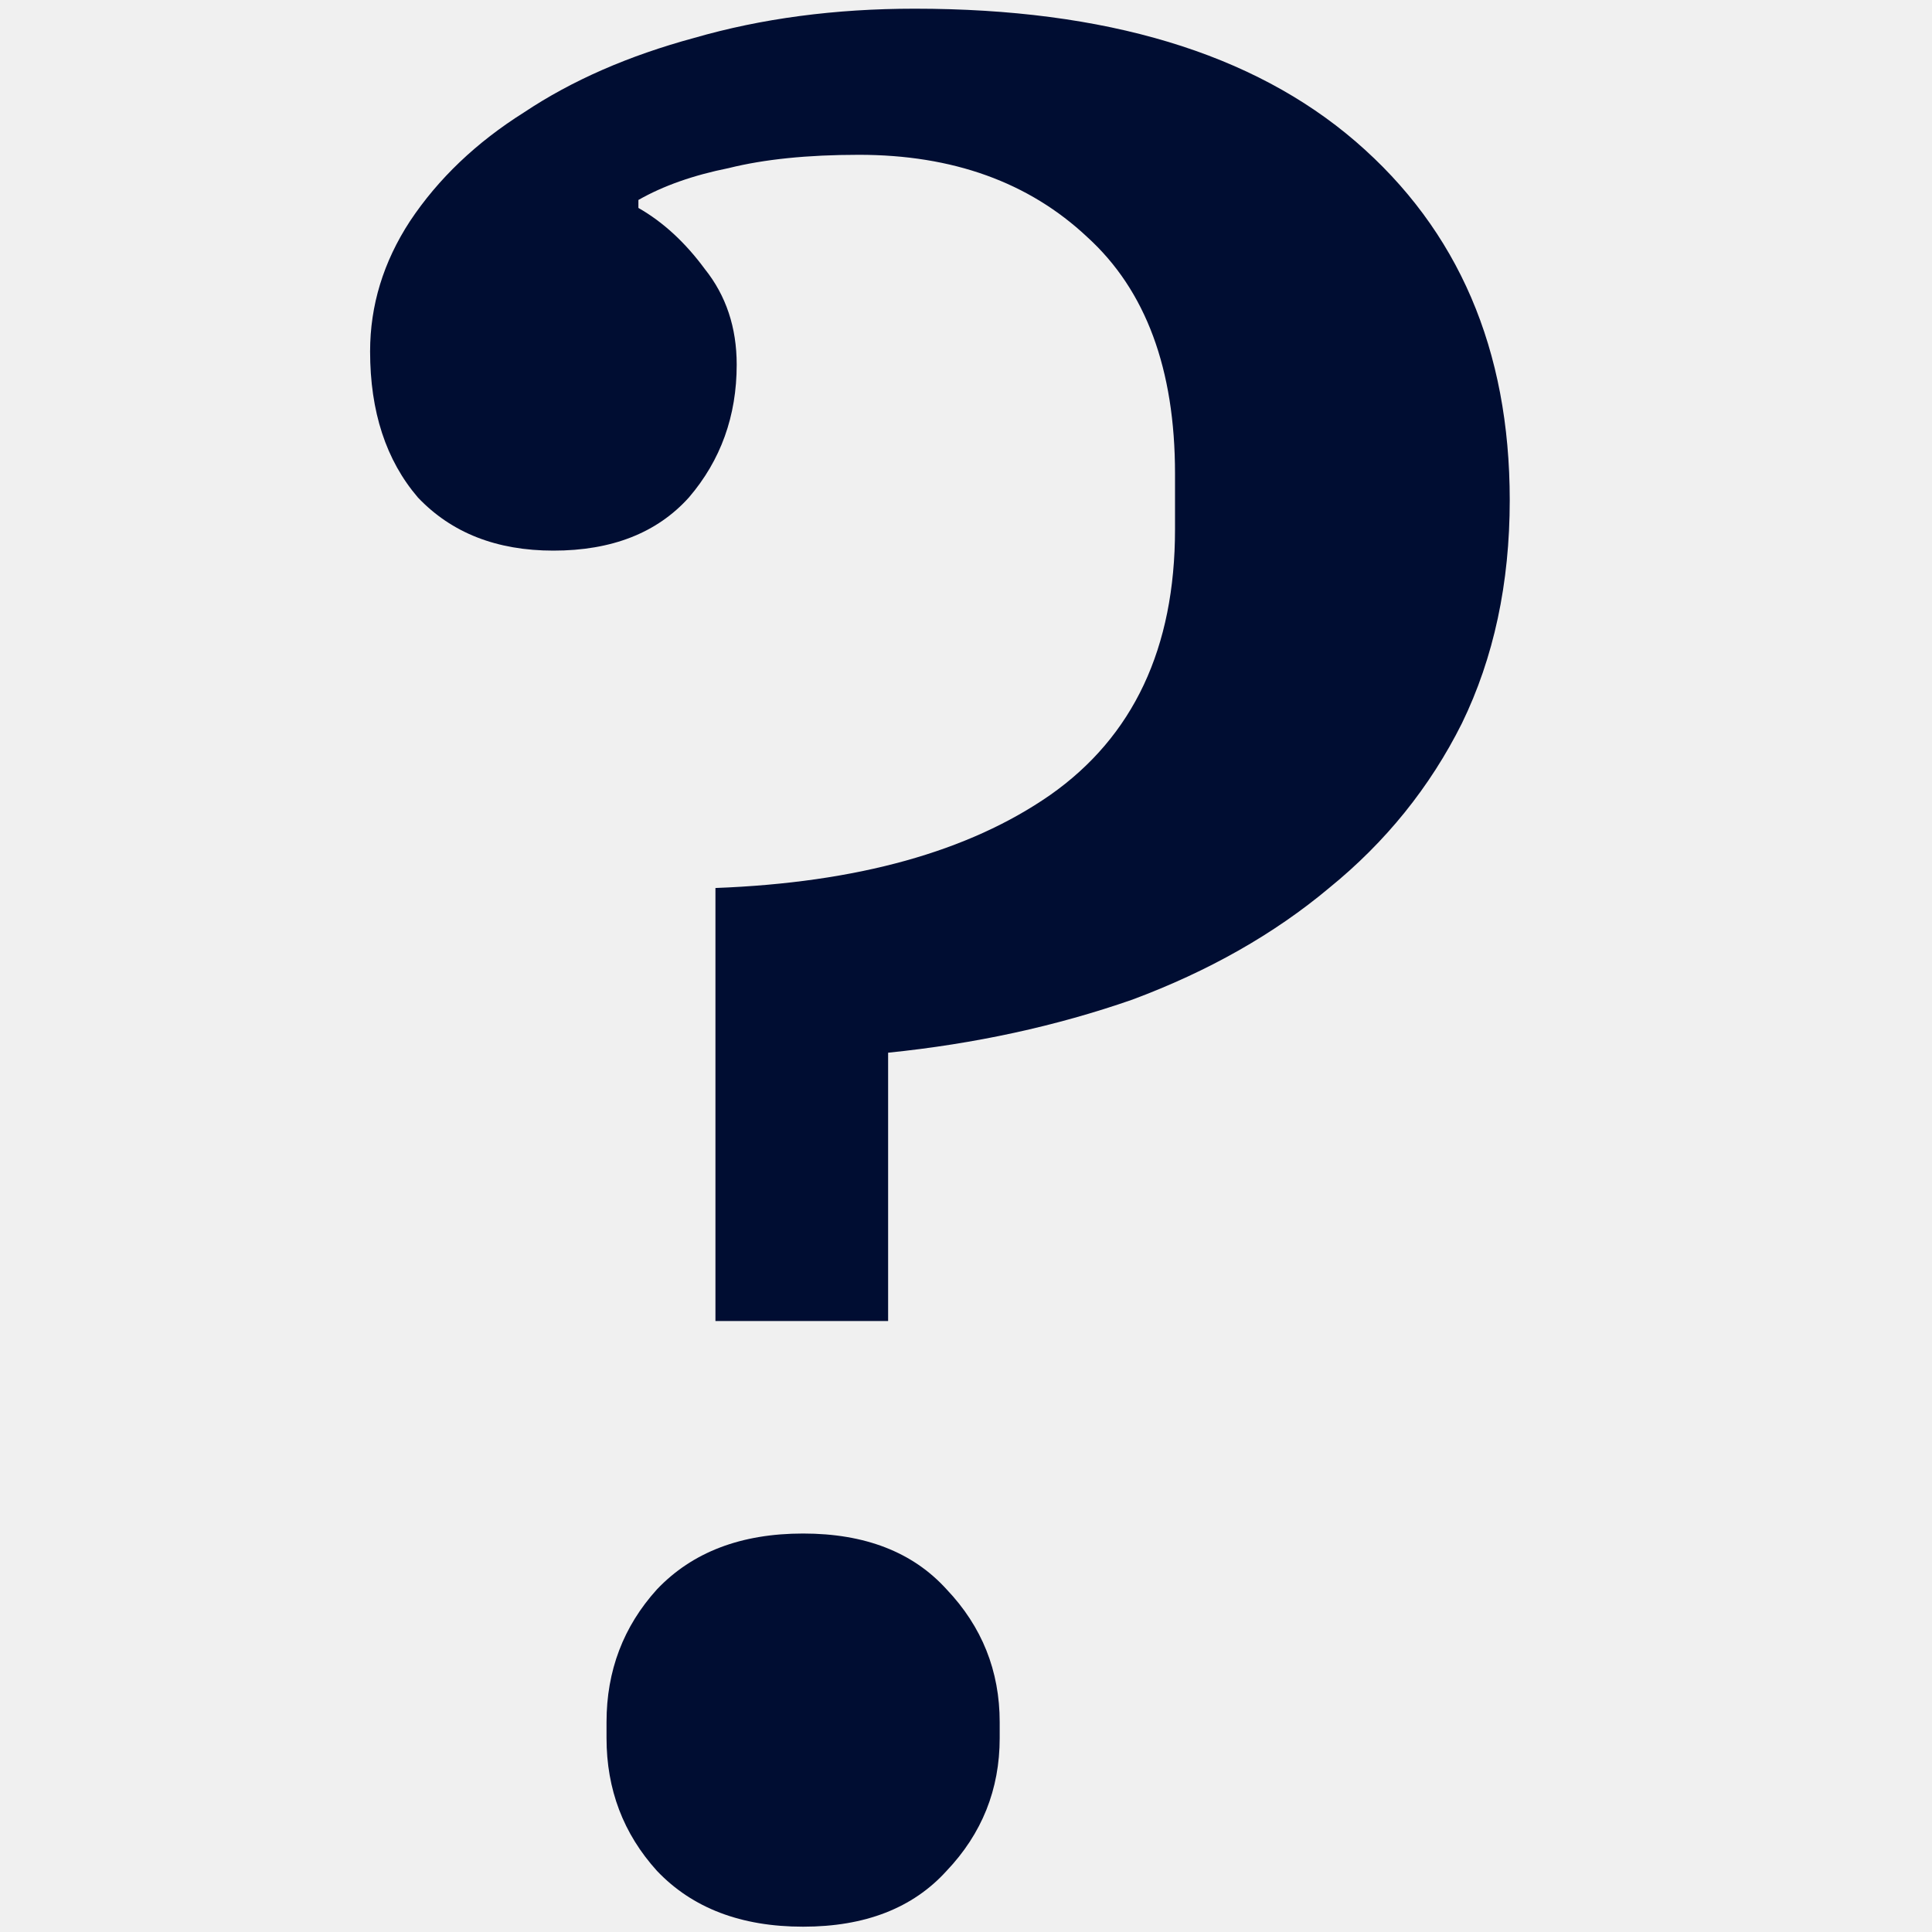
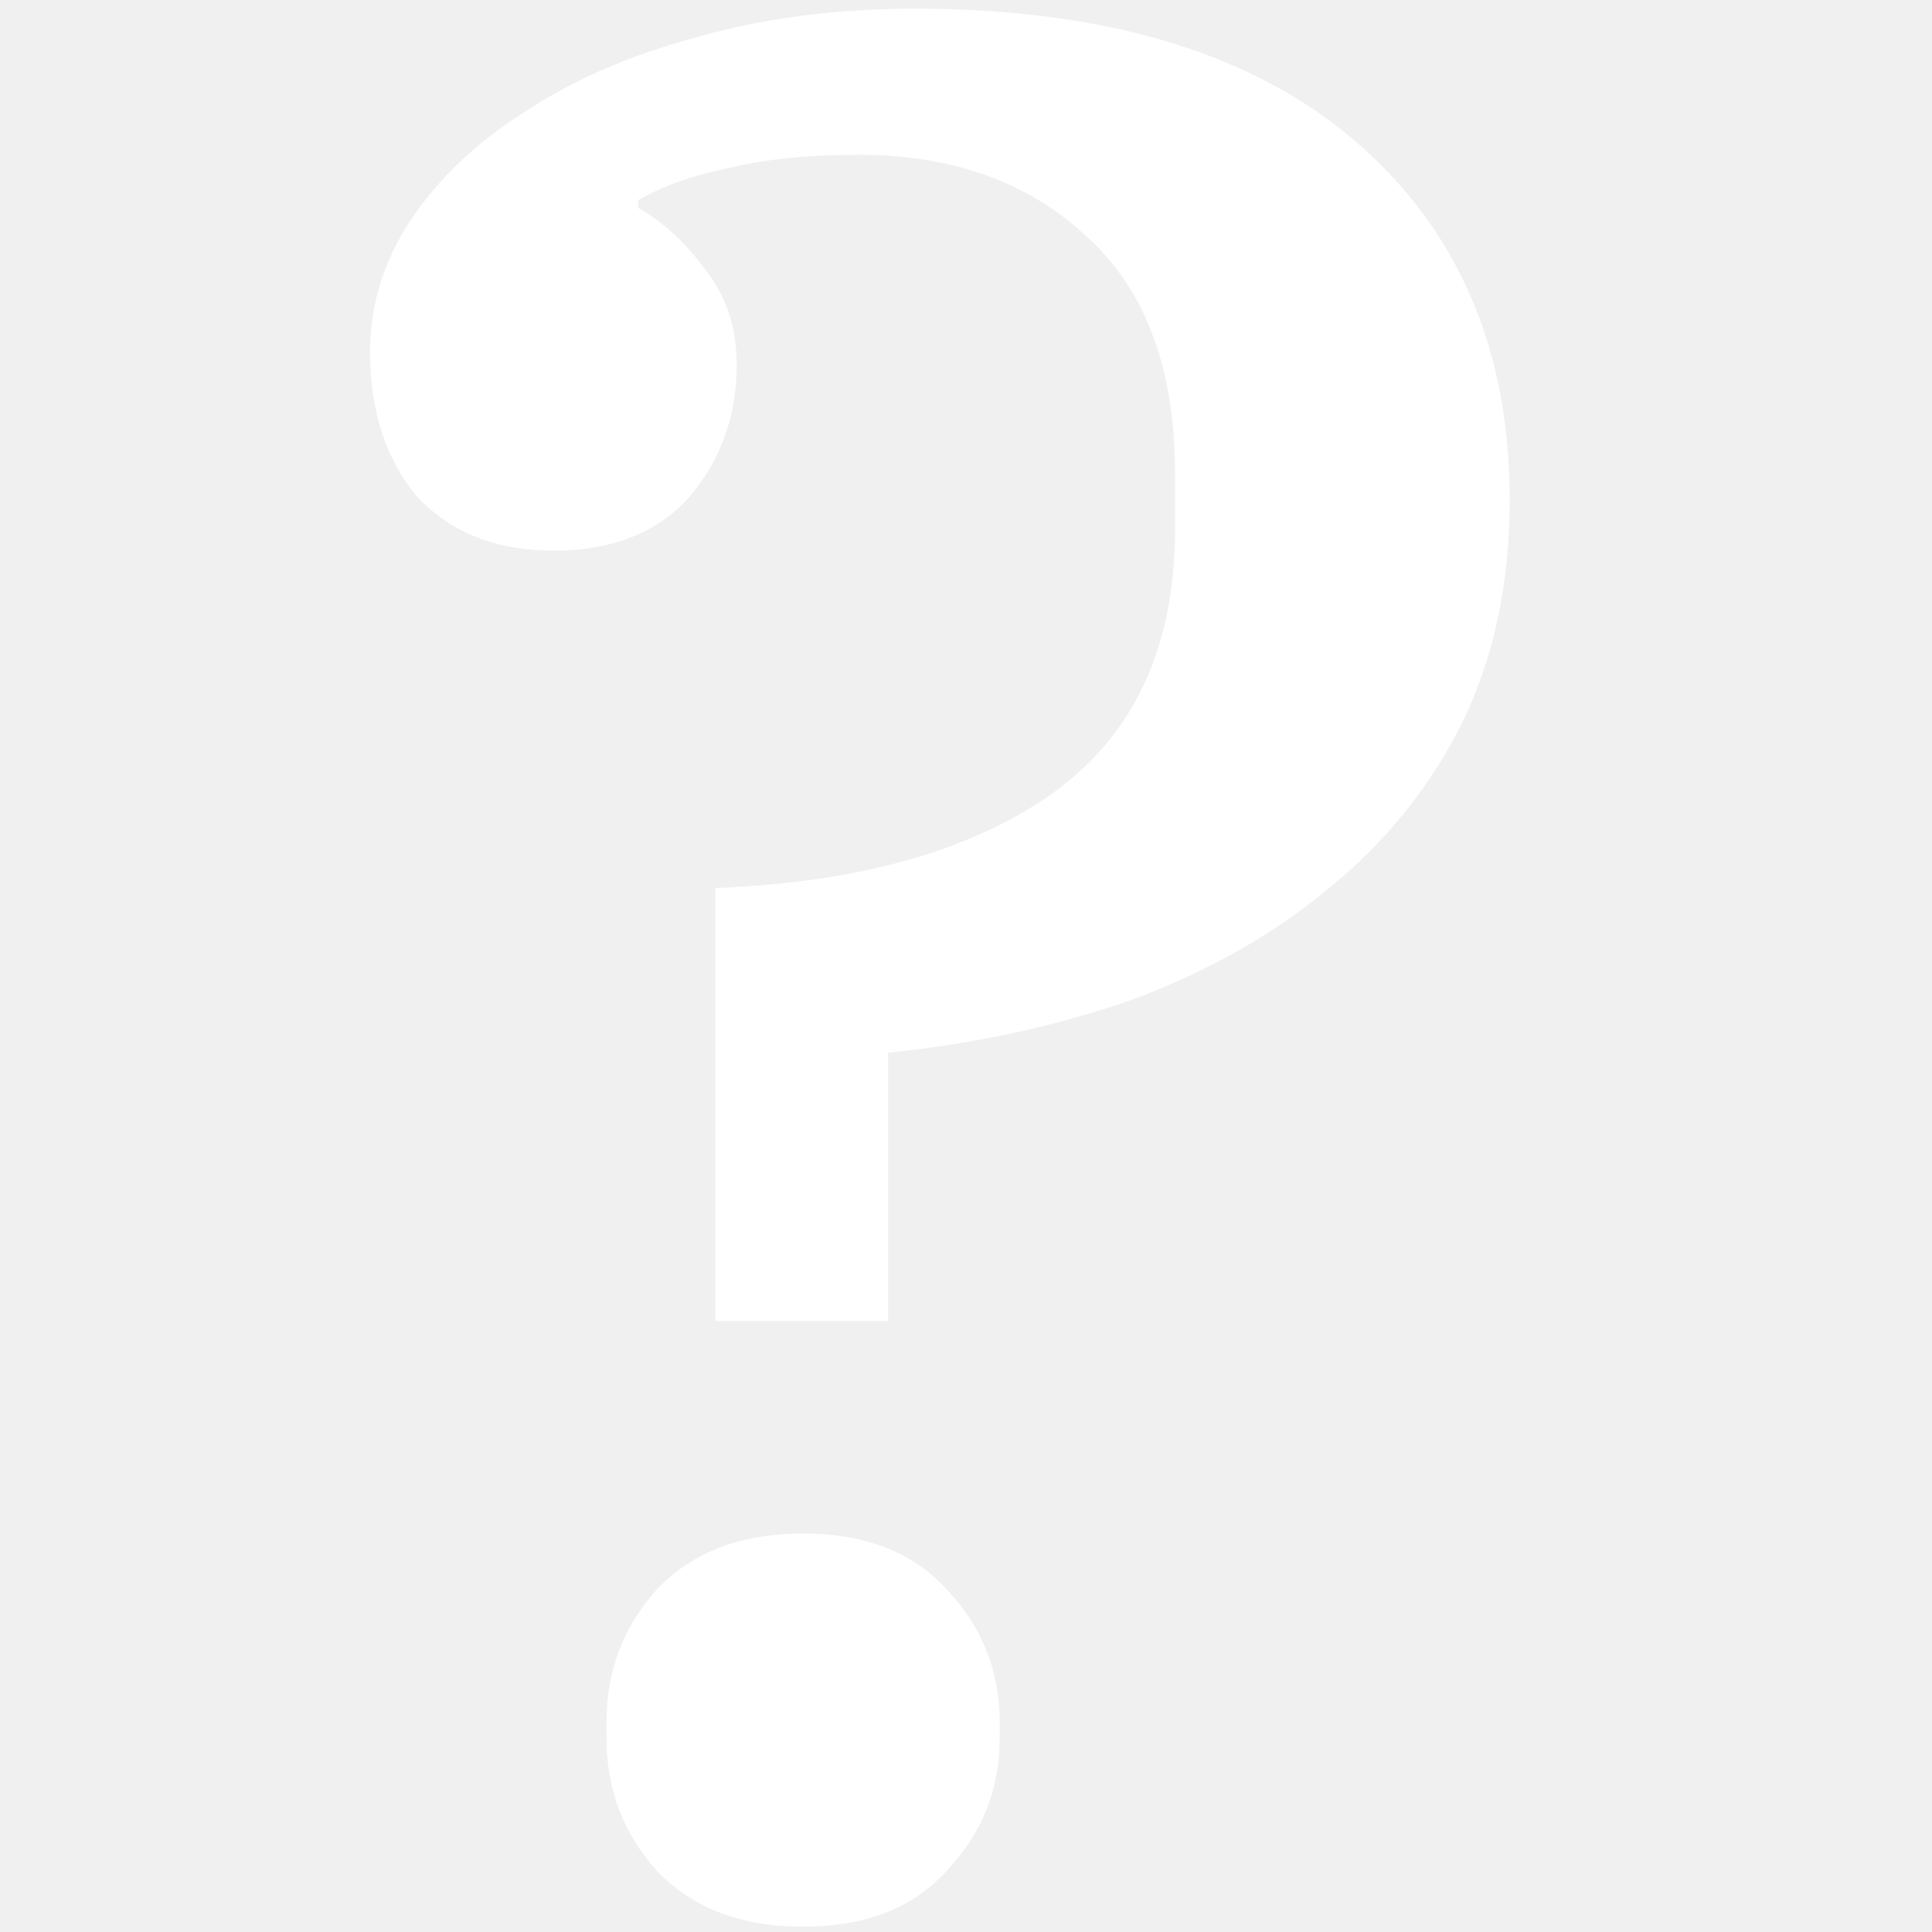
<svg xmlns="http://www.w3.org/2000/svg" width="40" height="40" viewBox="0 0 11 16" fill="none">
-   <path d="M3.425 7.354C4.598 7.31 5.522 7.053 6.197 6.584C6.886 6.1 7.231 5.367 7.231 4.384V3.922C7.231 3.057 6.989 2.404 6.505 1.964C6.021 1.509 5.39 1.282 4.613 1.282C4.187 1.282 3.828 1.319 3.535 1.392C3.241 1.451 2.992 1.539 2.787 1.656V1.722C2.992 1.839 3.175 2.008 3.337 2.228C3.513 2.448 3.601 2.712 3.601 3.02C3.601 3.445 3.469 3.812 3.205 4.12C2.941 4.413 2.567 4.56 2.083 4.56C1.613 4.56 1.239 4.413 0.961 4.12C0.697 3.812 0.565 3.409 0.565 2.91C0.565 2.529 0.675 2.169 0.895 1.832C1.129 1.48 1.445 1.179 1.841 0.93C2.237 0.666 2.706 0.461 3.249 0.314C3.806 0.153 4.415 0.072 5.075 0.072C6.659 0.072 7.876 0.439 8.727 1.172C9.577 1.905 10.003 2.895 10.003 4.142C10.003 4.831 9.871 5.447 9.607 5.99C9.343 6.518 8.976 6.973 8.507 7.354C8.052 7.735 7.509 8.043 6.879 8.278C6.248 8.498 5.573 8.645 4.855 8.718V10.94H3.425V7.354ZM4.151 15.956C3.637 15.956 3.234 15.802 2.941 15.494C2.662 15.186 2.523 14.819 2.523 14.394V14.262C2.523 13.837 2.662 13.47 2.941 13.162C3.234 12.854 3.637 12.7 4.151 12.7C4.664 12.7 5.06 12.854 5.339 13.162C5.632 13.47 5.779 13.837 5.779 14.262V14.394C5.779 14.819 5.632 15.186 5.339 15.494C5.06 15.802 4.664 15.956 4.151 15.956Z" fill="#000D32" />
+   <path d="M3.425 7.354C4.598 7.31 5.522 7.053 6.197 6.584C6.886 6.1 7.231 5.367 7.231 4.384V3.922C7.231 3.057 6.989 2.404 6.505 1.964C6.021 1.509 5.39 1.282 4.613 1.282C4.187 1.282 3.828 1.319 3.535 1.392C3.241 1.451 2.992 1.539 2.787 1.656V1.722C2.992 1.839 3.175 2.008 3.337 2.228C3.513 2.448 3.601 2.712 3.601 3.02C3.601 3.445 3.469 3.812 3.205 4.12C2.941 4.413 2.567 4.56 2.083 4.56C1.613 4.56 1.239 4.413 0.961 4.12C0.697 3.812 0.565 3.409 0.565 2.91C0.565 2.529 0.675 2.169 0.895 1.832C1.129 1.48 1.445 1.179 1.841 0.93C2.237 0.666 2.706 0.461 3.249 0.314C3.806 0.153 4.415 0.072 5.075 0.072C6.659 0.072 7.876 0.439 8.727 1.172C9.577 1.905 10.003 2.895 10.003 4.142C10.003 4.831 9.871 5.447 9.607 5.99C9.343 6.518 8.976 6.973 8.507 7.354C8.052 7.735 7.509 8.043 6.879 8.278C6.248 8.498 5.573 8.645 4.855 8.718V10.94H3.425V7.354ZM4.151 15.956C3.637 15.956 3.234 15.802 2.941 15.494C2.662 15.186 2.523 14.819 2.523 14.394V14.262C2.523 13.837 2.662 13.47 2.941 13.162C3.234 12.854 3.637 12.7 4.151 12.7C4.664 12.7 5.06 12.854 5.339 13.162C5.632 13.47 5.779 13.837 5.779 14.262V14.394C5.779 14.819 5.632 15.186 5.339 15.494C5.06 15.802 4.664 15.956 4.151 15.956Z" fill="#fff" />
</svg>
